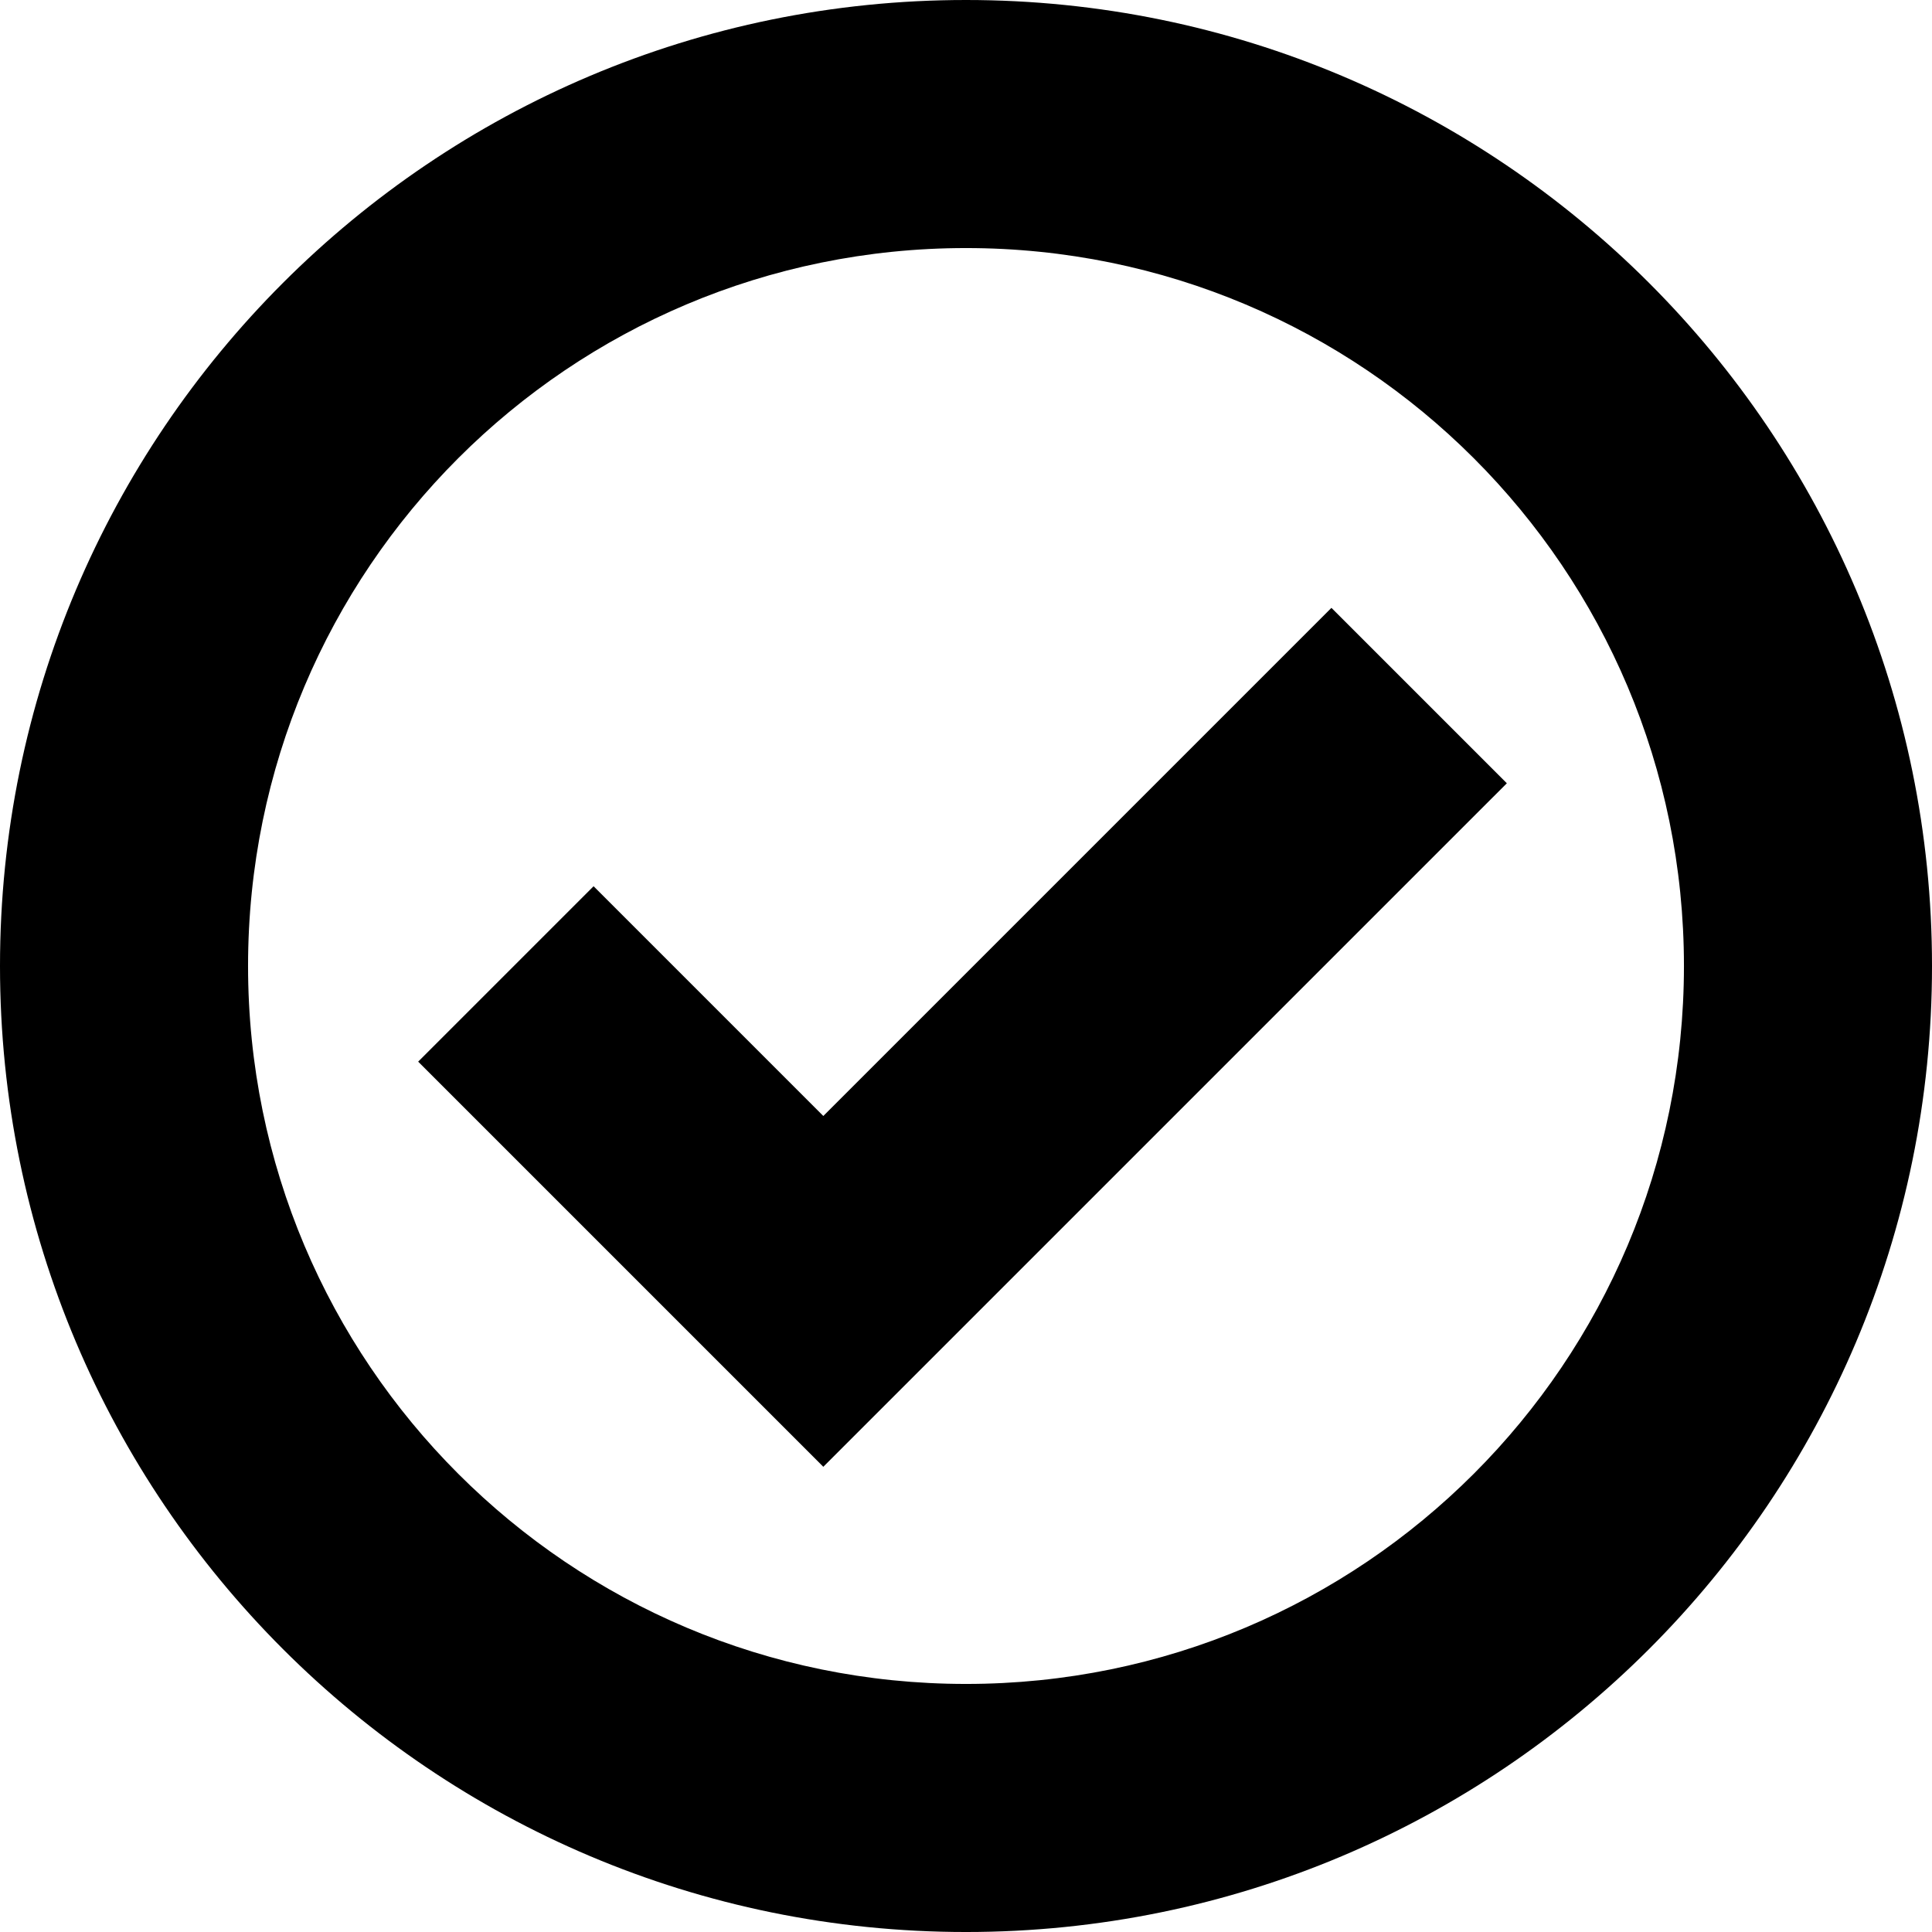
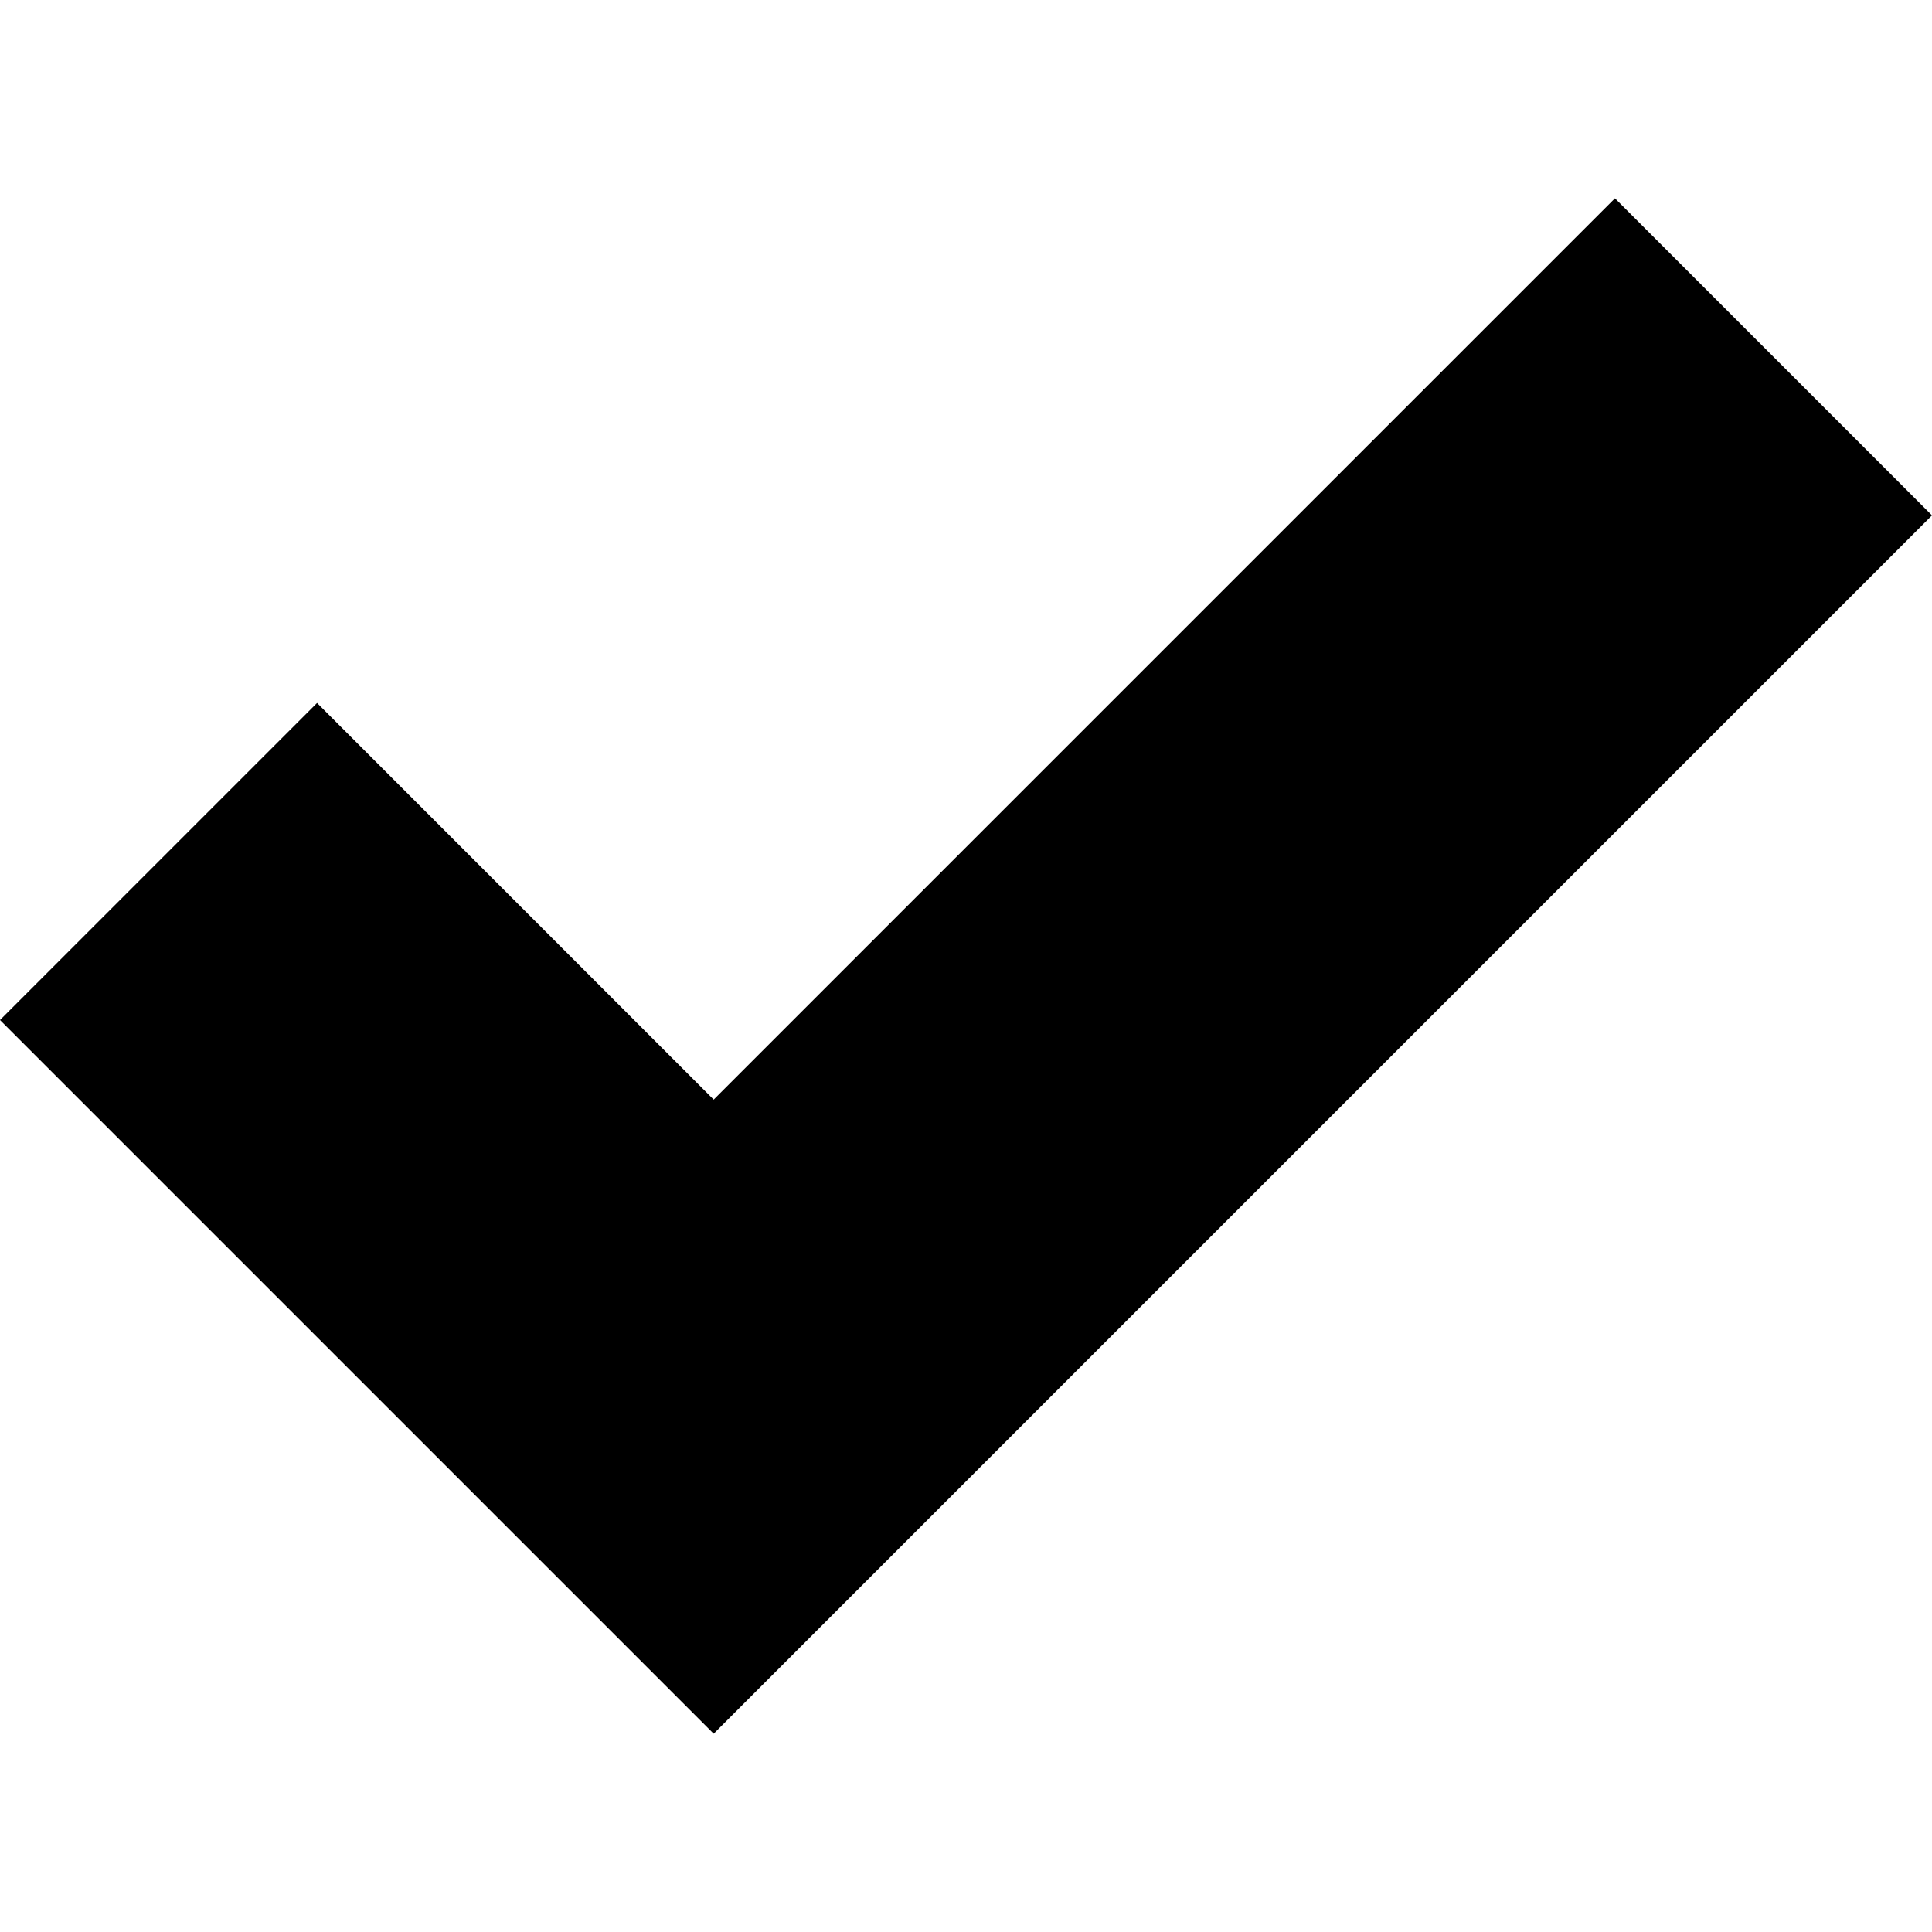
- <svg xmlns="http://www.w3.org/2000/svg" version="1.1" id="Capa_1" x="0px" y="0px" viewBox="0 0 311.539 311.539" style="enable-background:new 0 0 311.539 311.539;" xml:space="preserve">
-   <g>
-     <polygon points="214.696,98.019 132.761,179.955 95.716,142.908 67.43,171.193 132.761,236.523 242.981,126.305  " />
-     <path d="M155.77,0C69.74,0,0,69.74,0,155.77s69.74,155.77,155.77,155.77s155.77-69.74,155.77-155.77S241.799,0,155.77,0z    M155.77,271.539C91.784,271.539,40,219.761,40,155.77C40,91.784,91.778,40,155.77,40c63.986,0,115.77,51.778,115.77,115.77   C271.539,219.755,219.761,271.539,155.77,271.539z" />
-   </g>
+ <svg xmlns="http://www.w3.org/2000/svg" version="1.1" id="Capa_1" x="0px" y="0px" viewBox="0 0 236.988 236.988" style="enable-background:new 0 0 236.988 236.988;" xml:space="preserve">
+   <polygon points="198.098,24.326 87.543,134.881 38.891,86.229 0,125.121 87.543,212.662 236.988,63.217 " />
  <g>
</g>
  <g>
</g>
  <g>
</g>
  <g>
</g>
  <g>
</g>
  <g>
</g>
  <g>
</g>
  <g>
</g>
  <g>
</g>
  <g>
</g>
  <g>
</g>
  <g>
</g>
  <g>
</g>
  <g>
</g>
  <g>
</g>
</svg>
